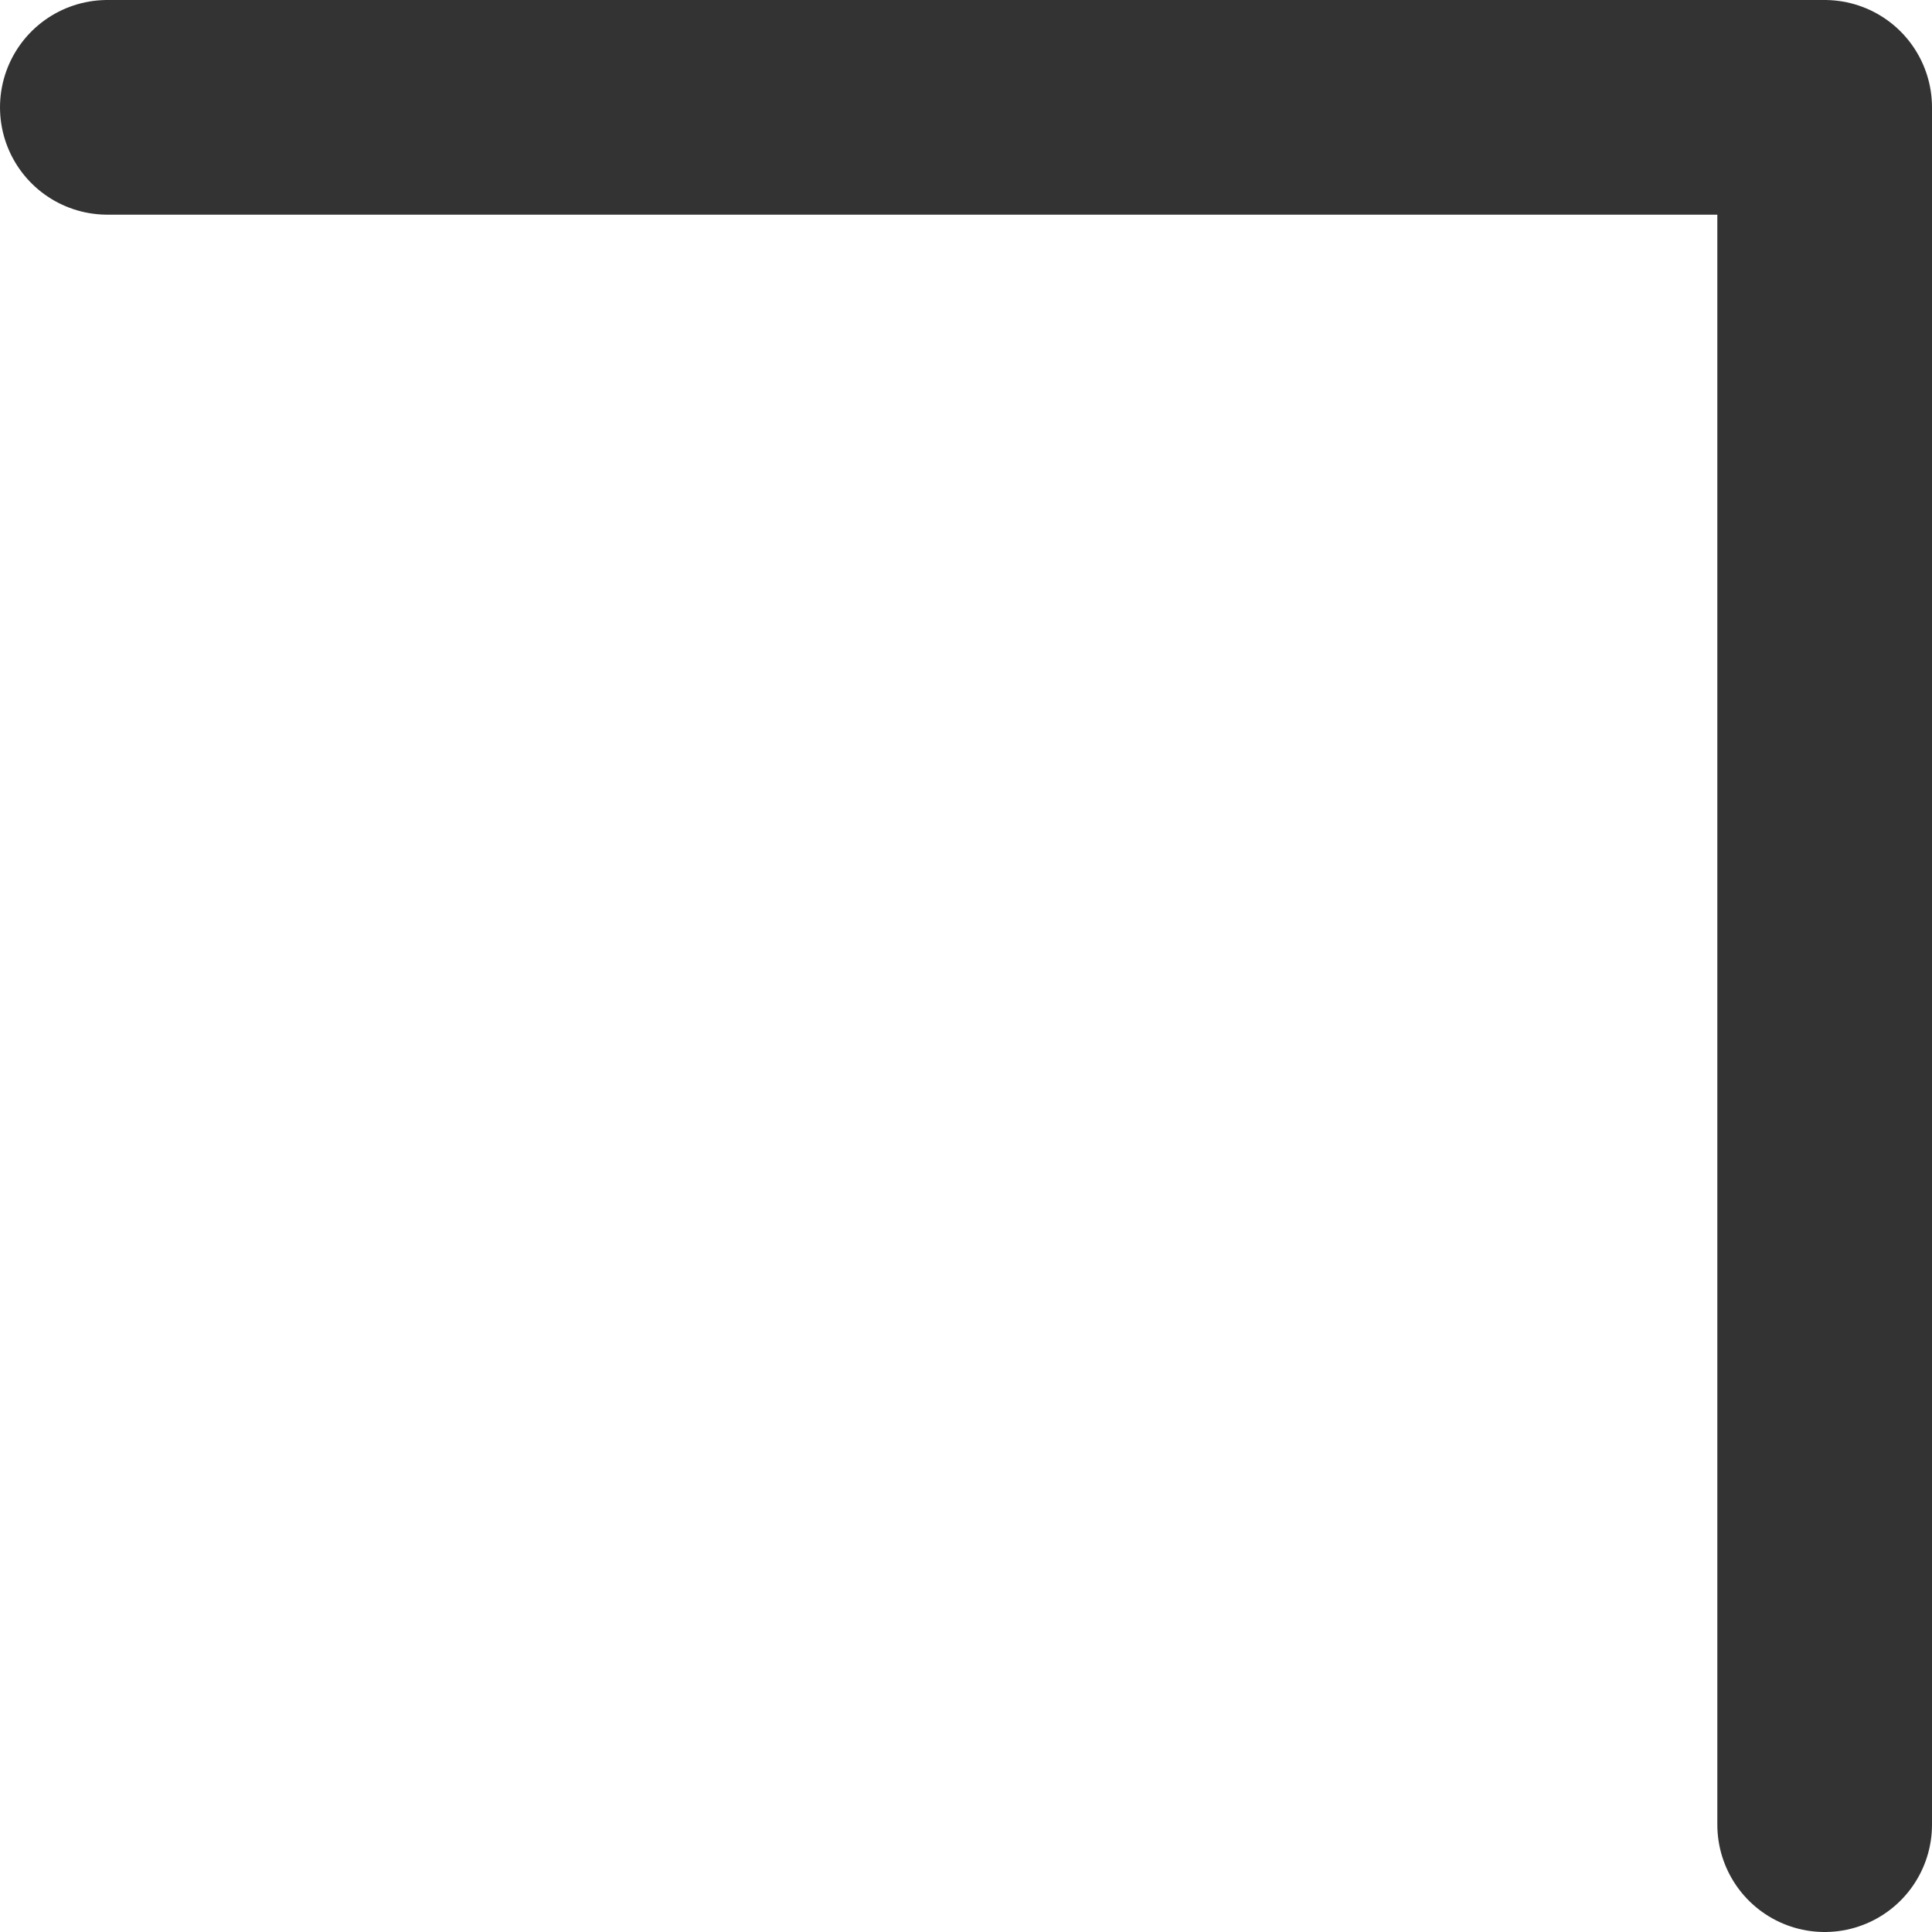
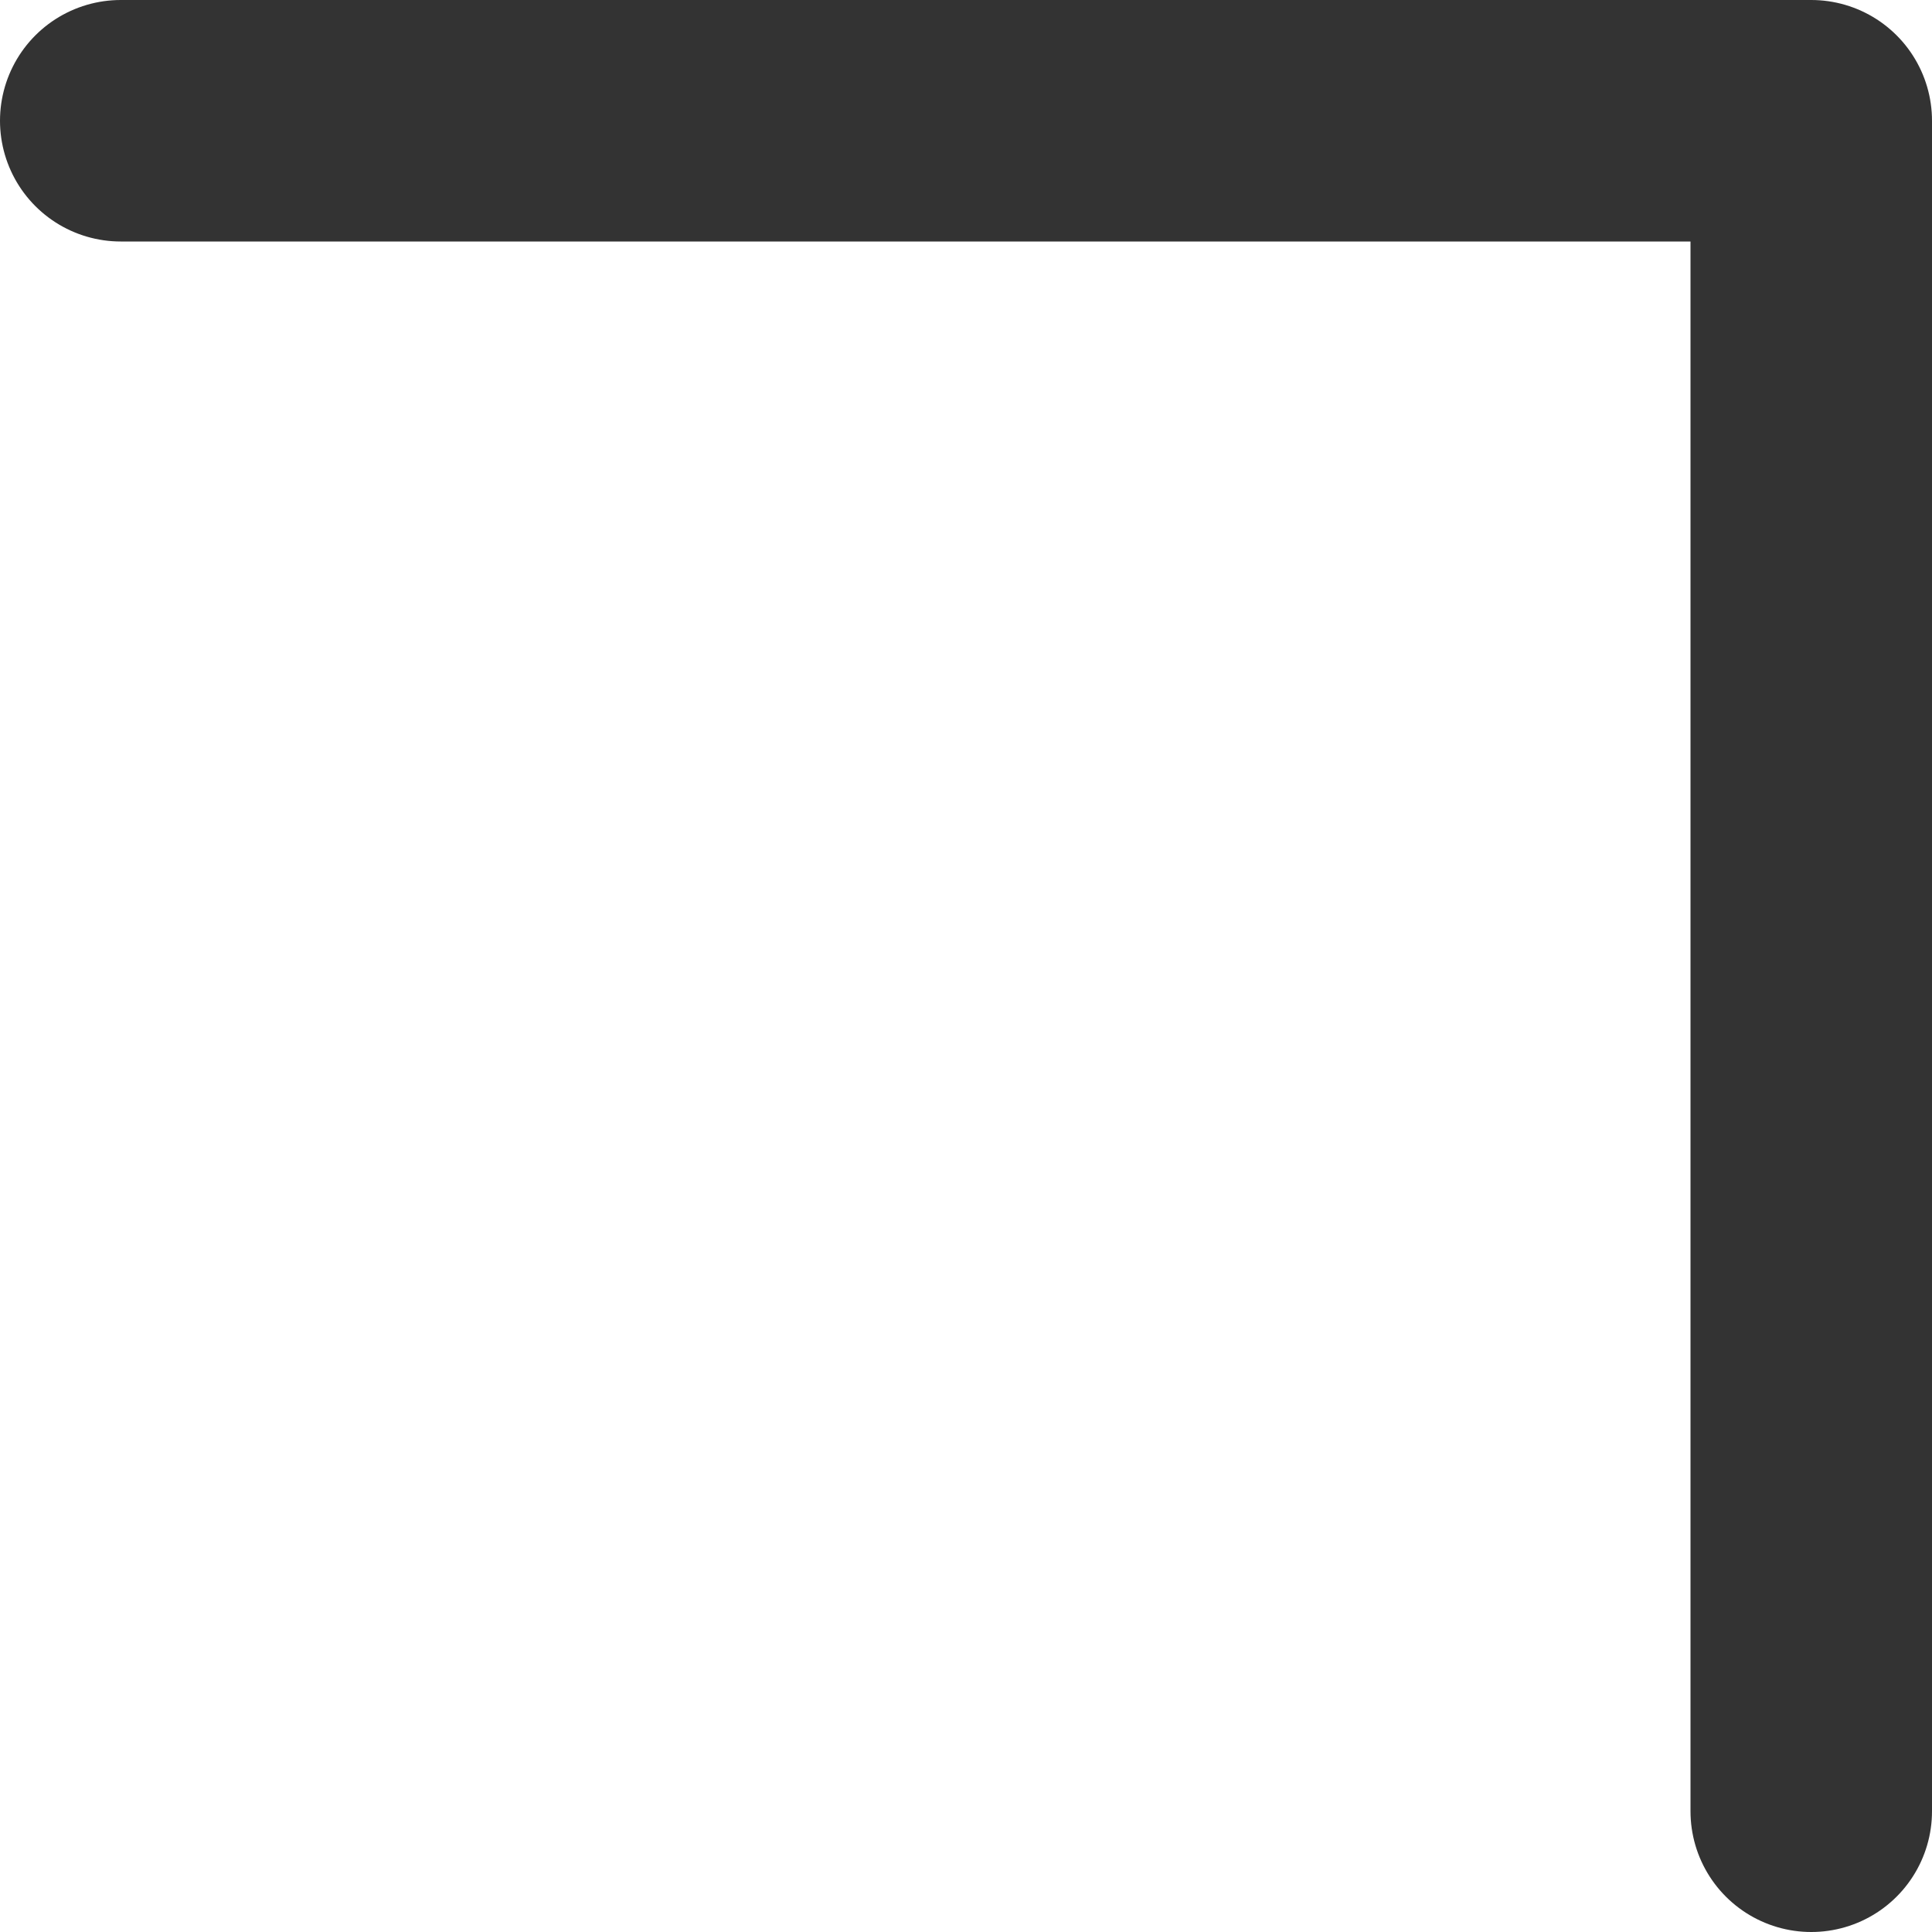
- <svg xmlns="http://www.w3.org/2000/svg" width="18" height="18" viewBox="0 0 18 18" fill="none">
-   <path d="M1 1L17 1L17 17" stroke="#333333" stroke-width="2" stroke-linecap="round" stroke-linejoin="round" />
+ <svg xmlns="http://www.w3.org/2000/svg" width="16" height="16" viewBox="0 0 16 16" fill="none">
+   <path d="M1 1L15 1L15 15" stroke="#333333" stroke-width="2" stroke-linecap="round" stroke-linejoin="round" />
</svg>
